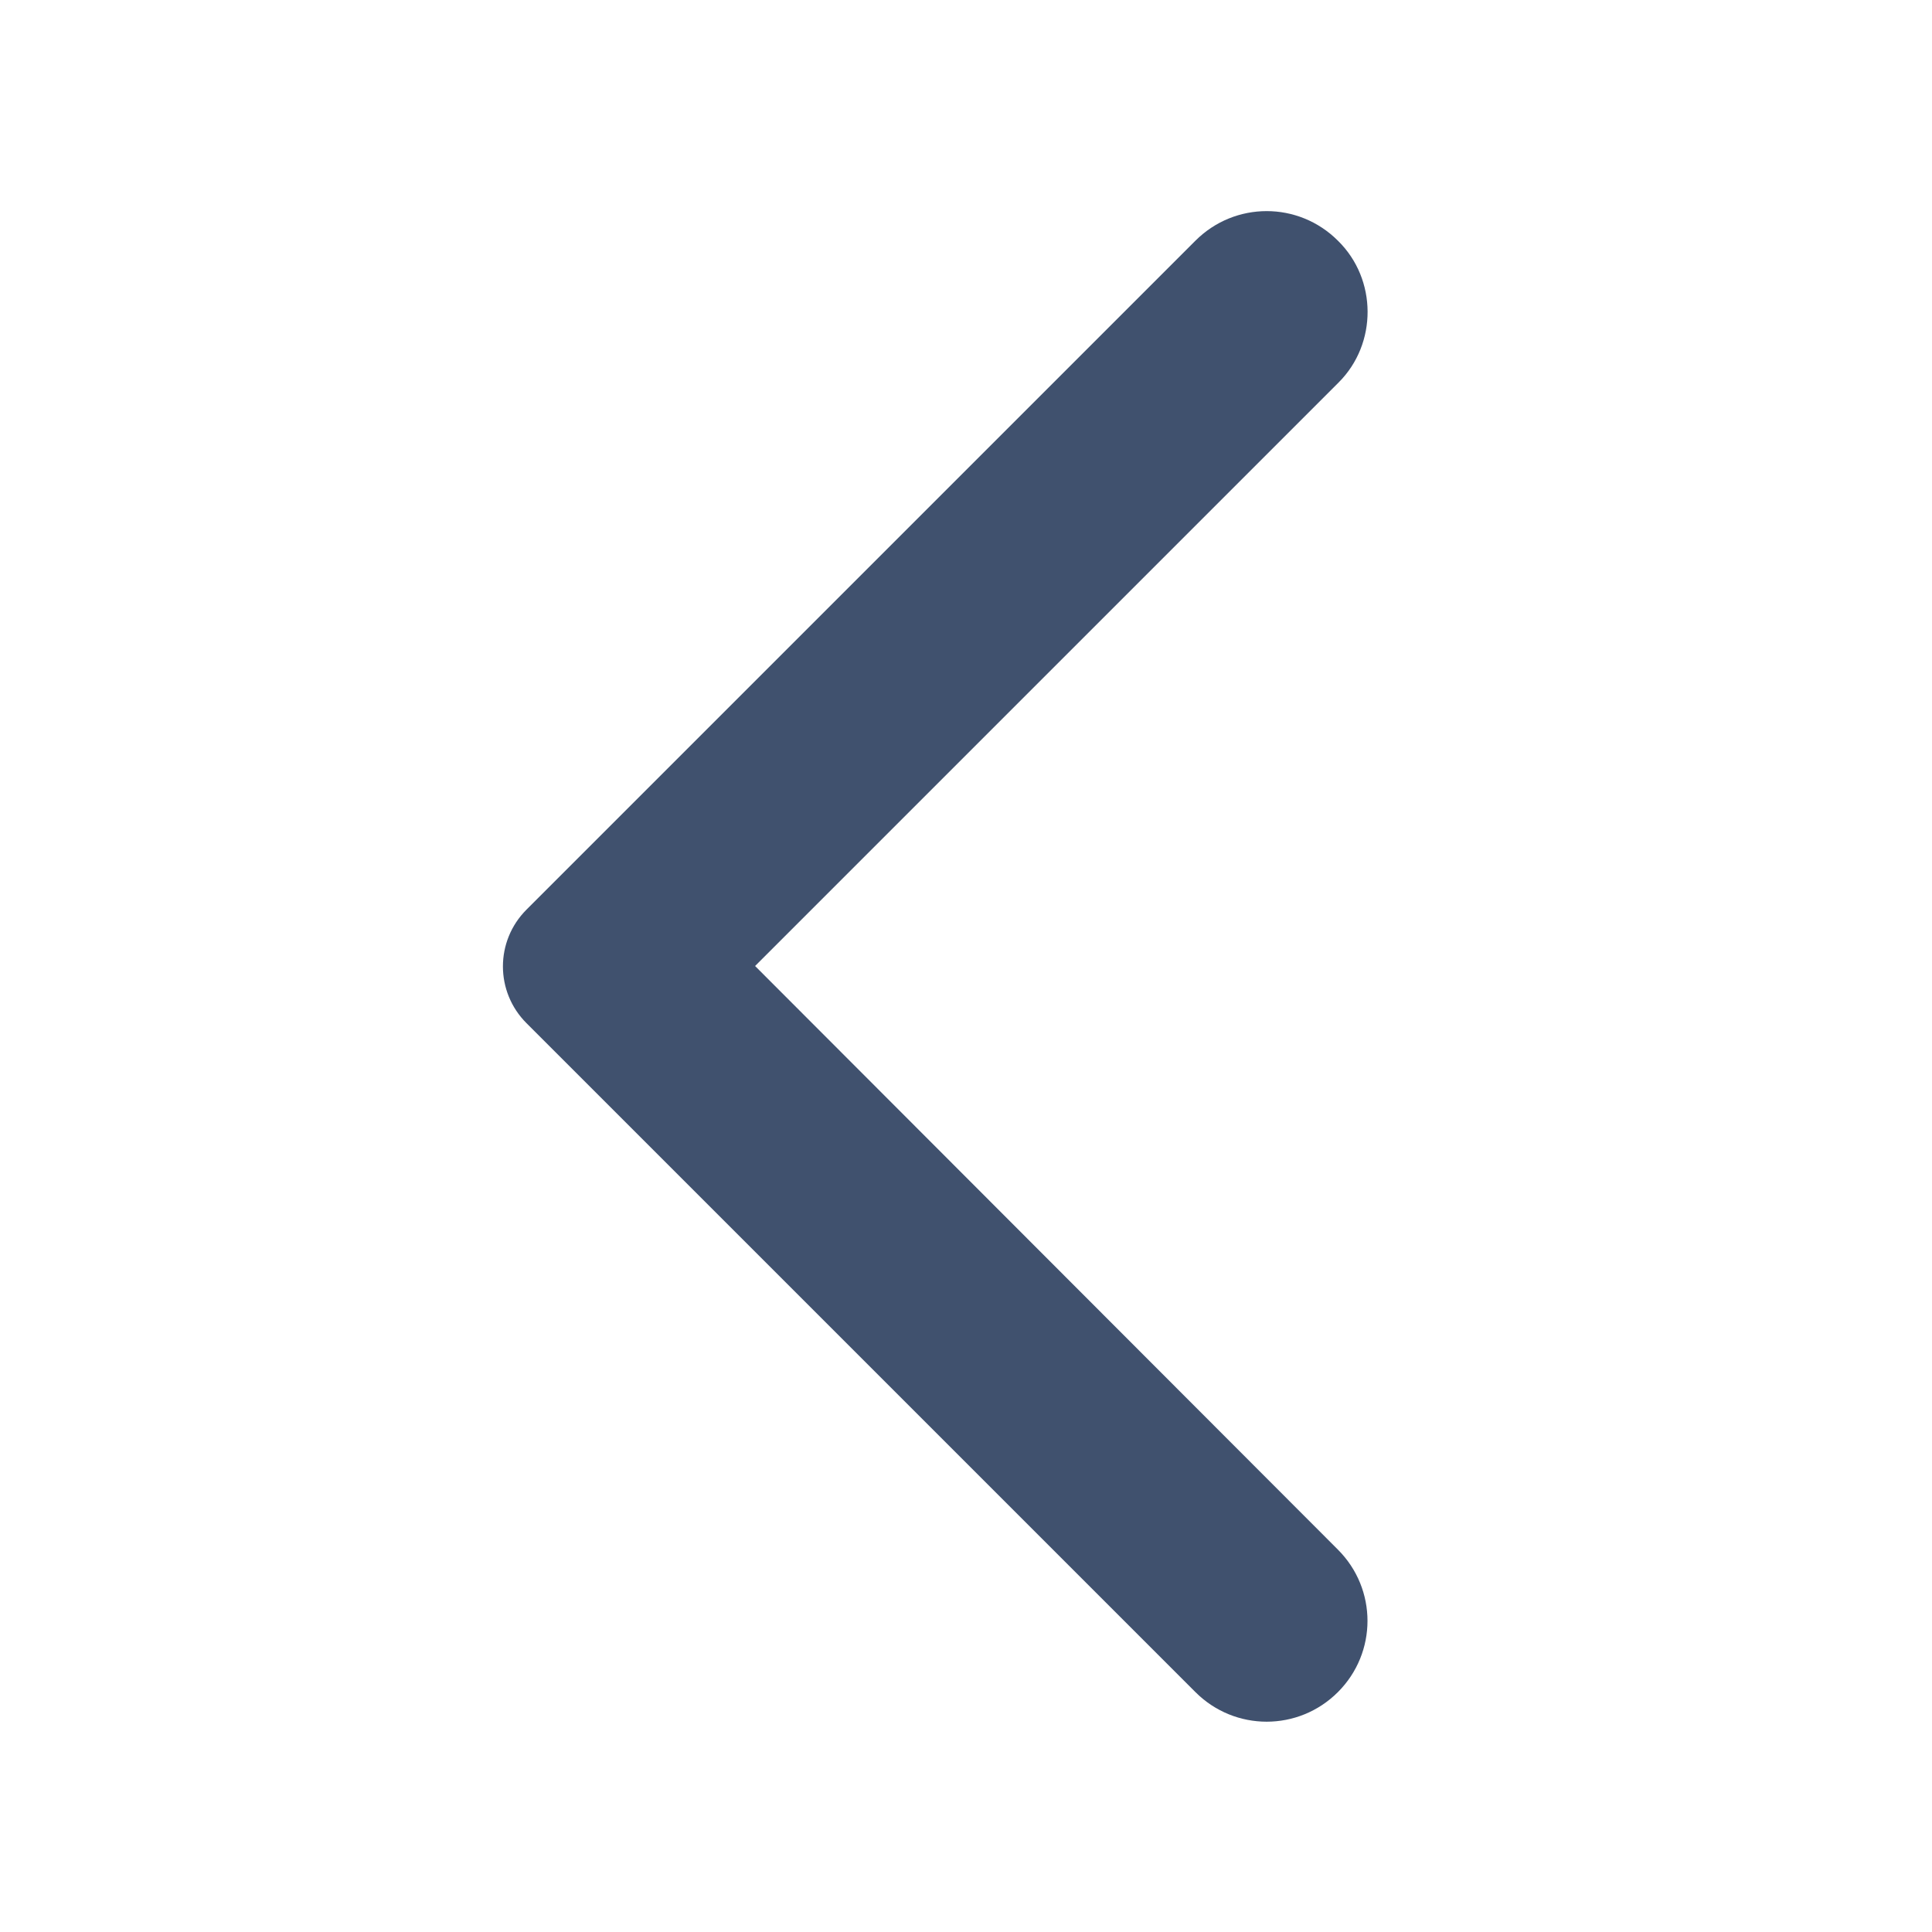
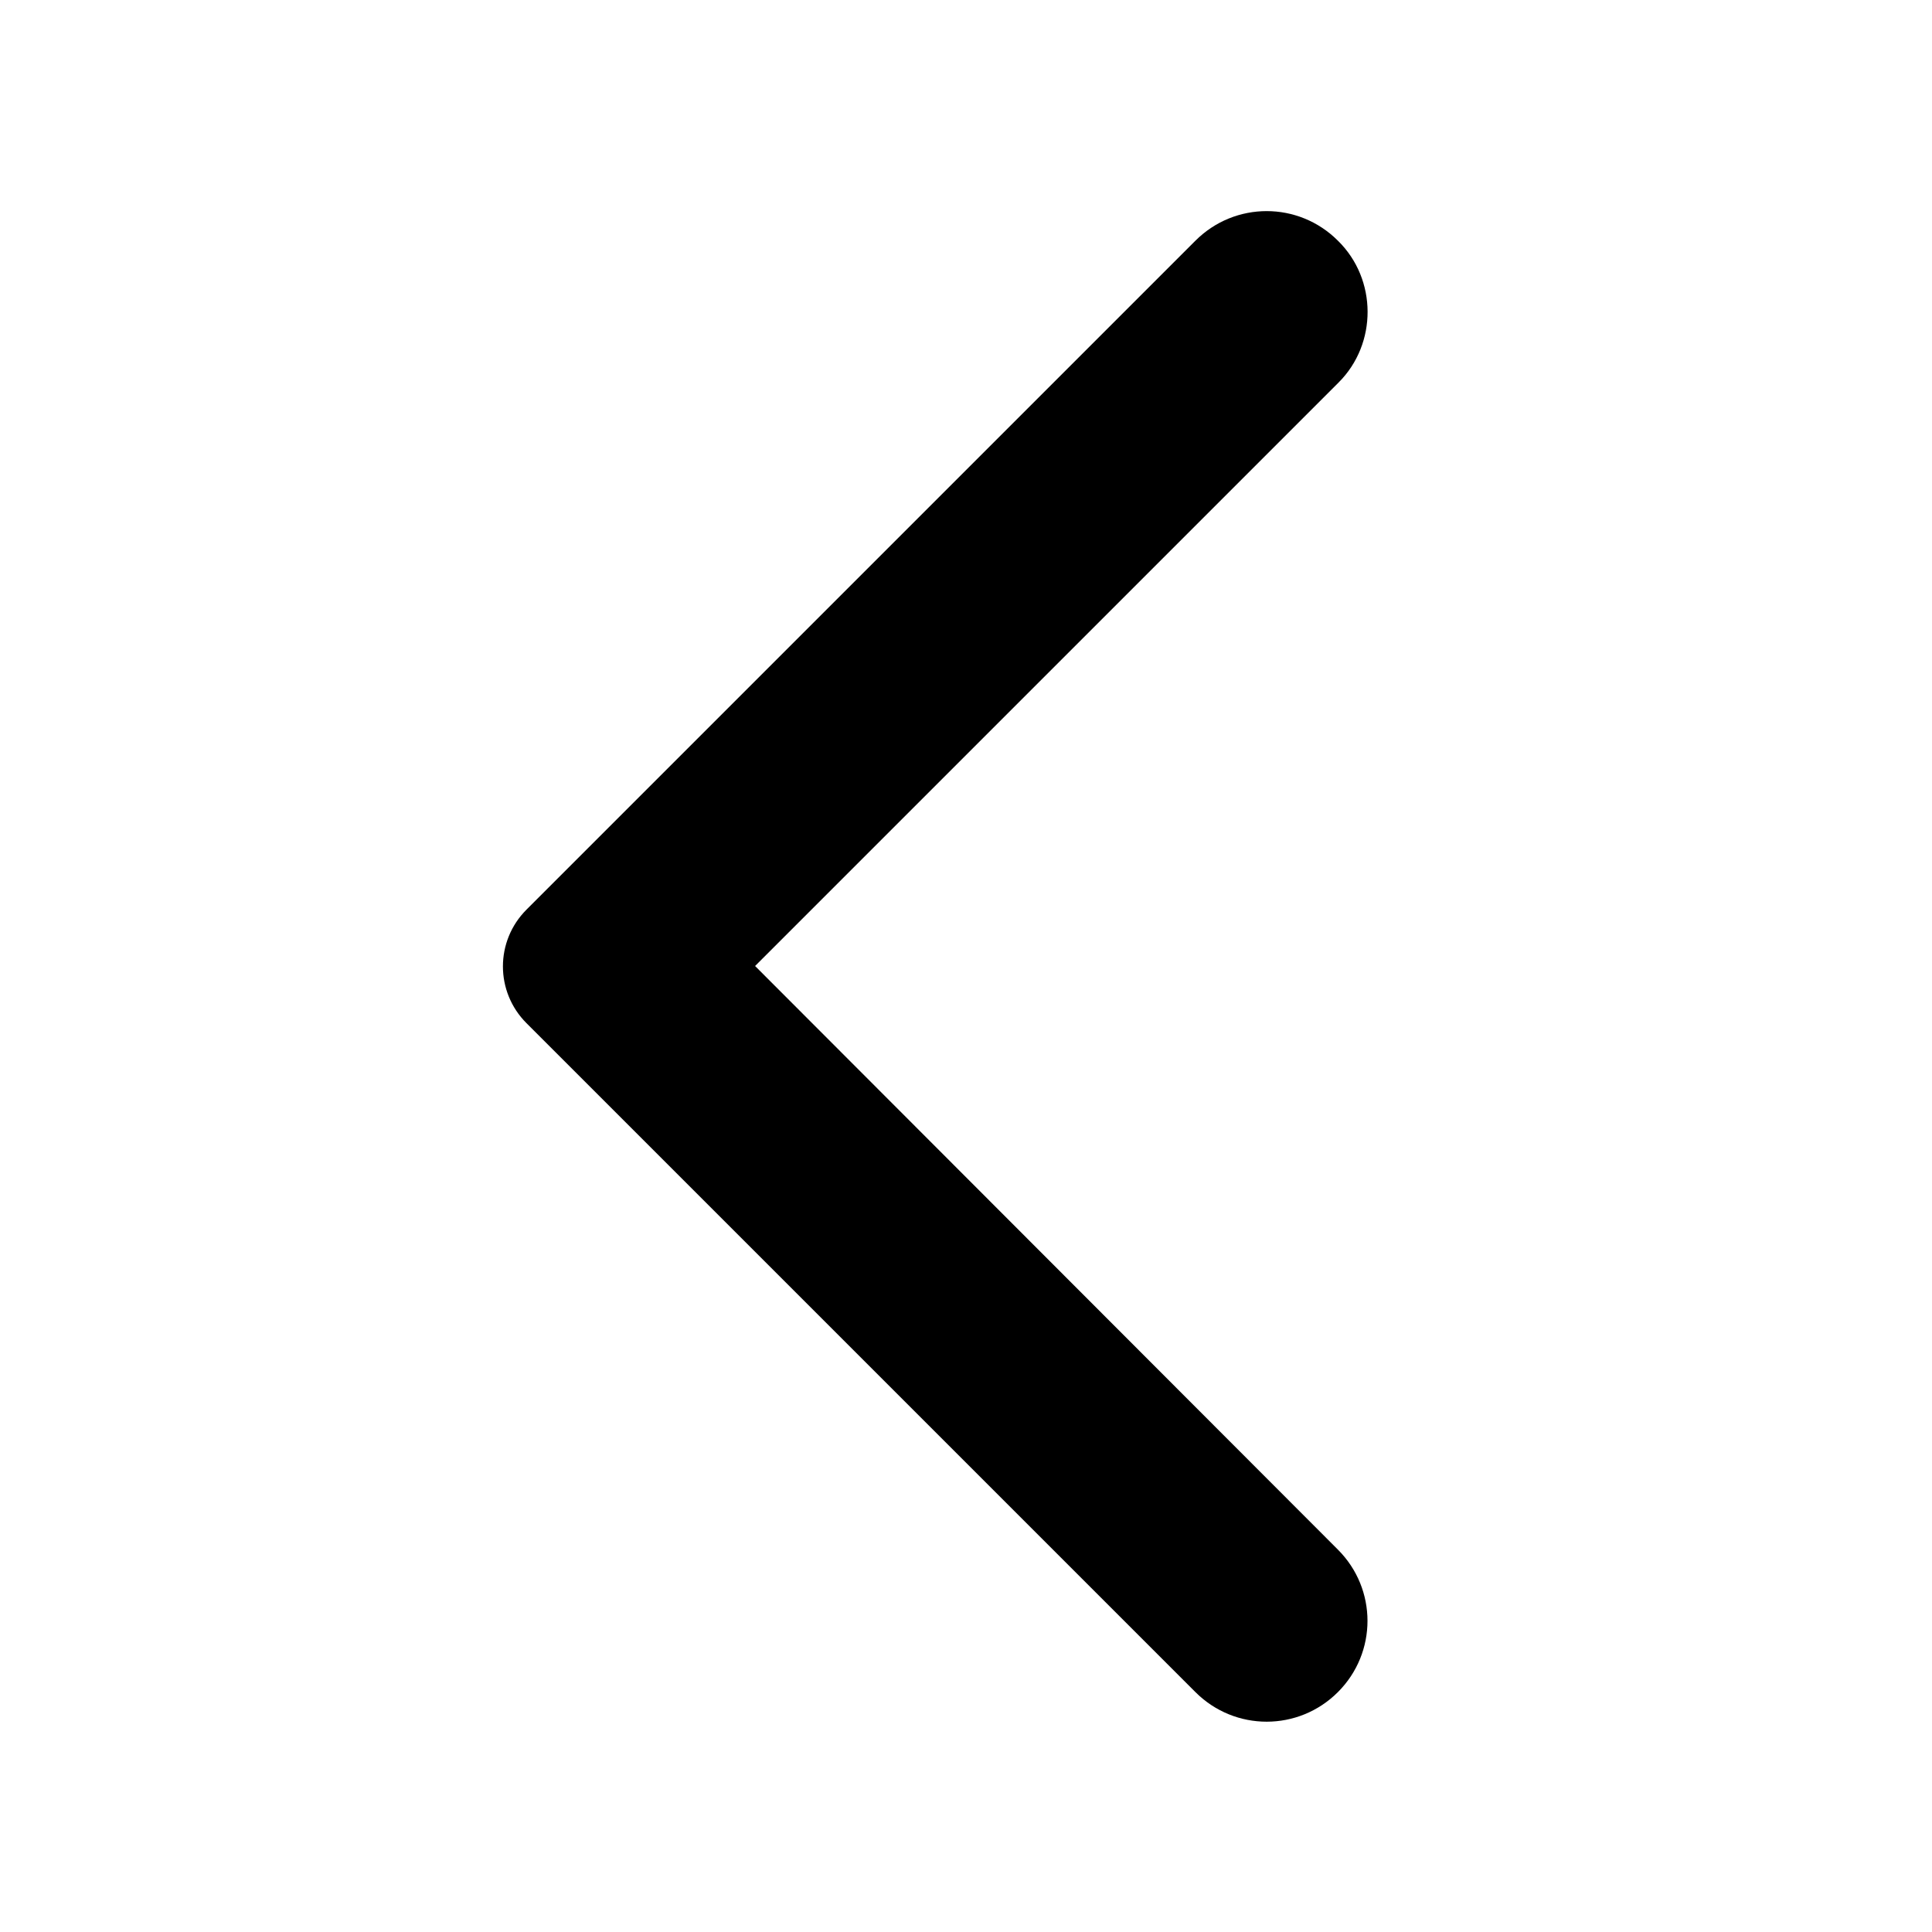
<svg xmlns="http://www.w3.org/2000/svg" width="24" height="24" viewBox="0 0 24 24" fill="none">
-   <path d="M16.62 2.99C16.13 2.5 15.34 2.5 14.85 2.99L6.54 11.3C6.15 11.69 6.15 12.32 6.54 12.71L14.85 21.02C15.34 21.51 16.13 21.51 16.62 21.02C17.11 20.53 17.11 19.74 16.62 19.25L9.38 12L16.63 4.75C17.11 4.27 17.11 3.47 16.62 2.99Z" fill="#40516E" />
+   <path d="M16.62 2.99C16.13 2.5 15.34 2.5 14.85 2.99L6.54 11.3C6.15 11.69 6.15 12.32 6.54 12.71L14.85 21.02C15.34 21.51 16.13 21.51 16.62 21.02C17.11 20.53 17.11 19.74 16.62 19.25L9.38 12L16.63 4.75C17.11 4.27 17.11 3.47 16.62 2.99Z" fill="currentColor" />
</svg>
